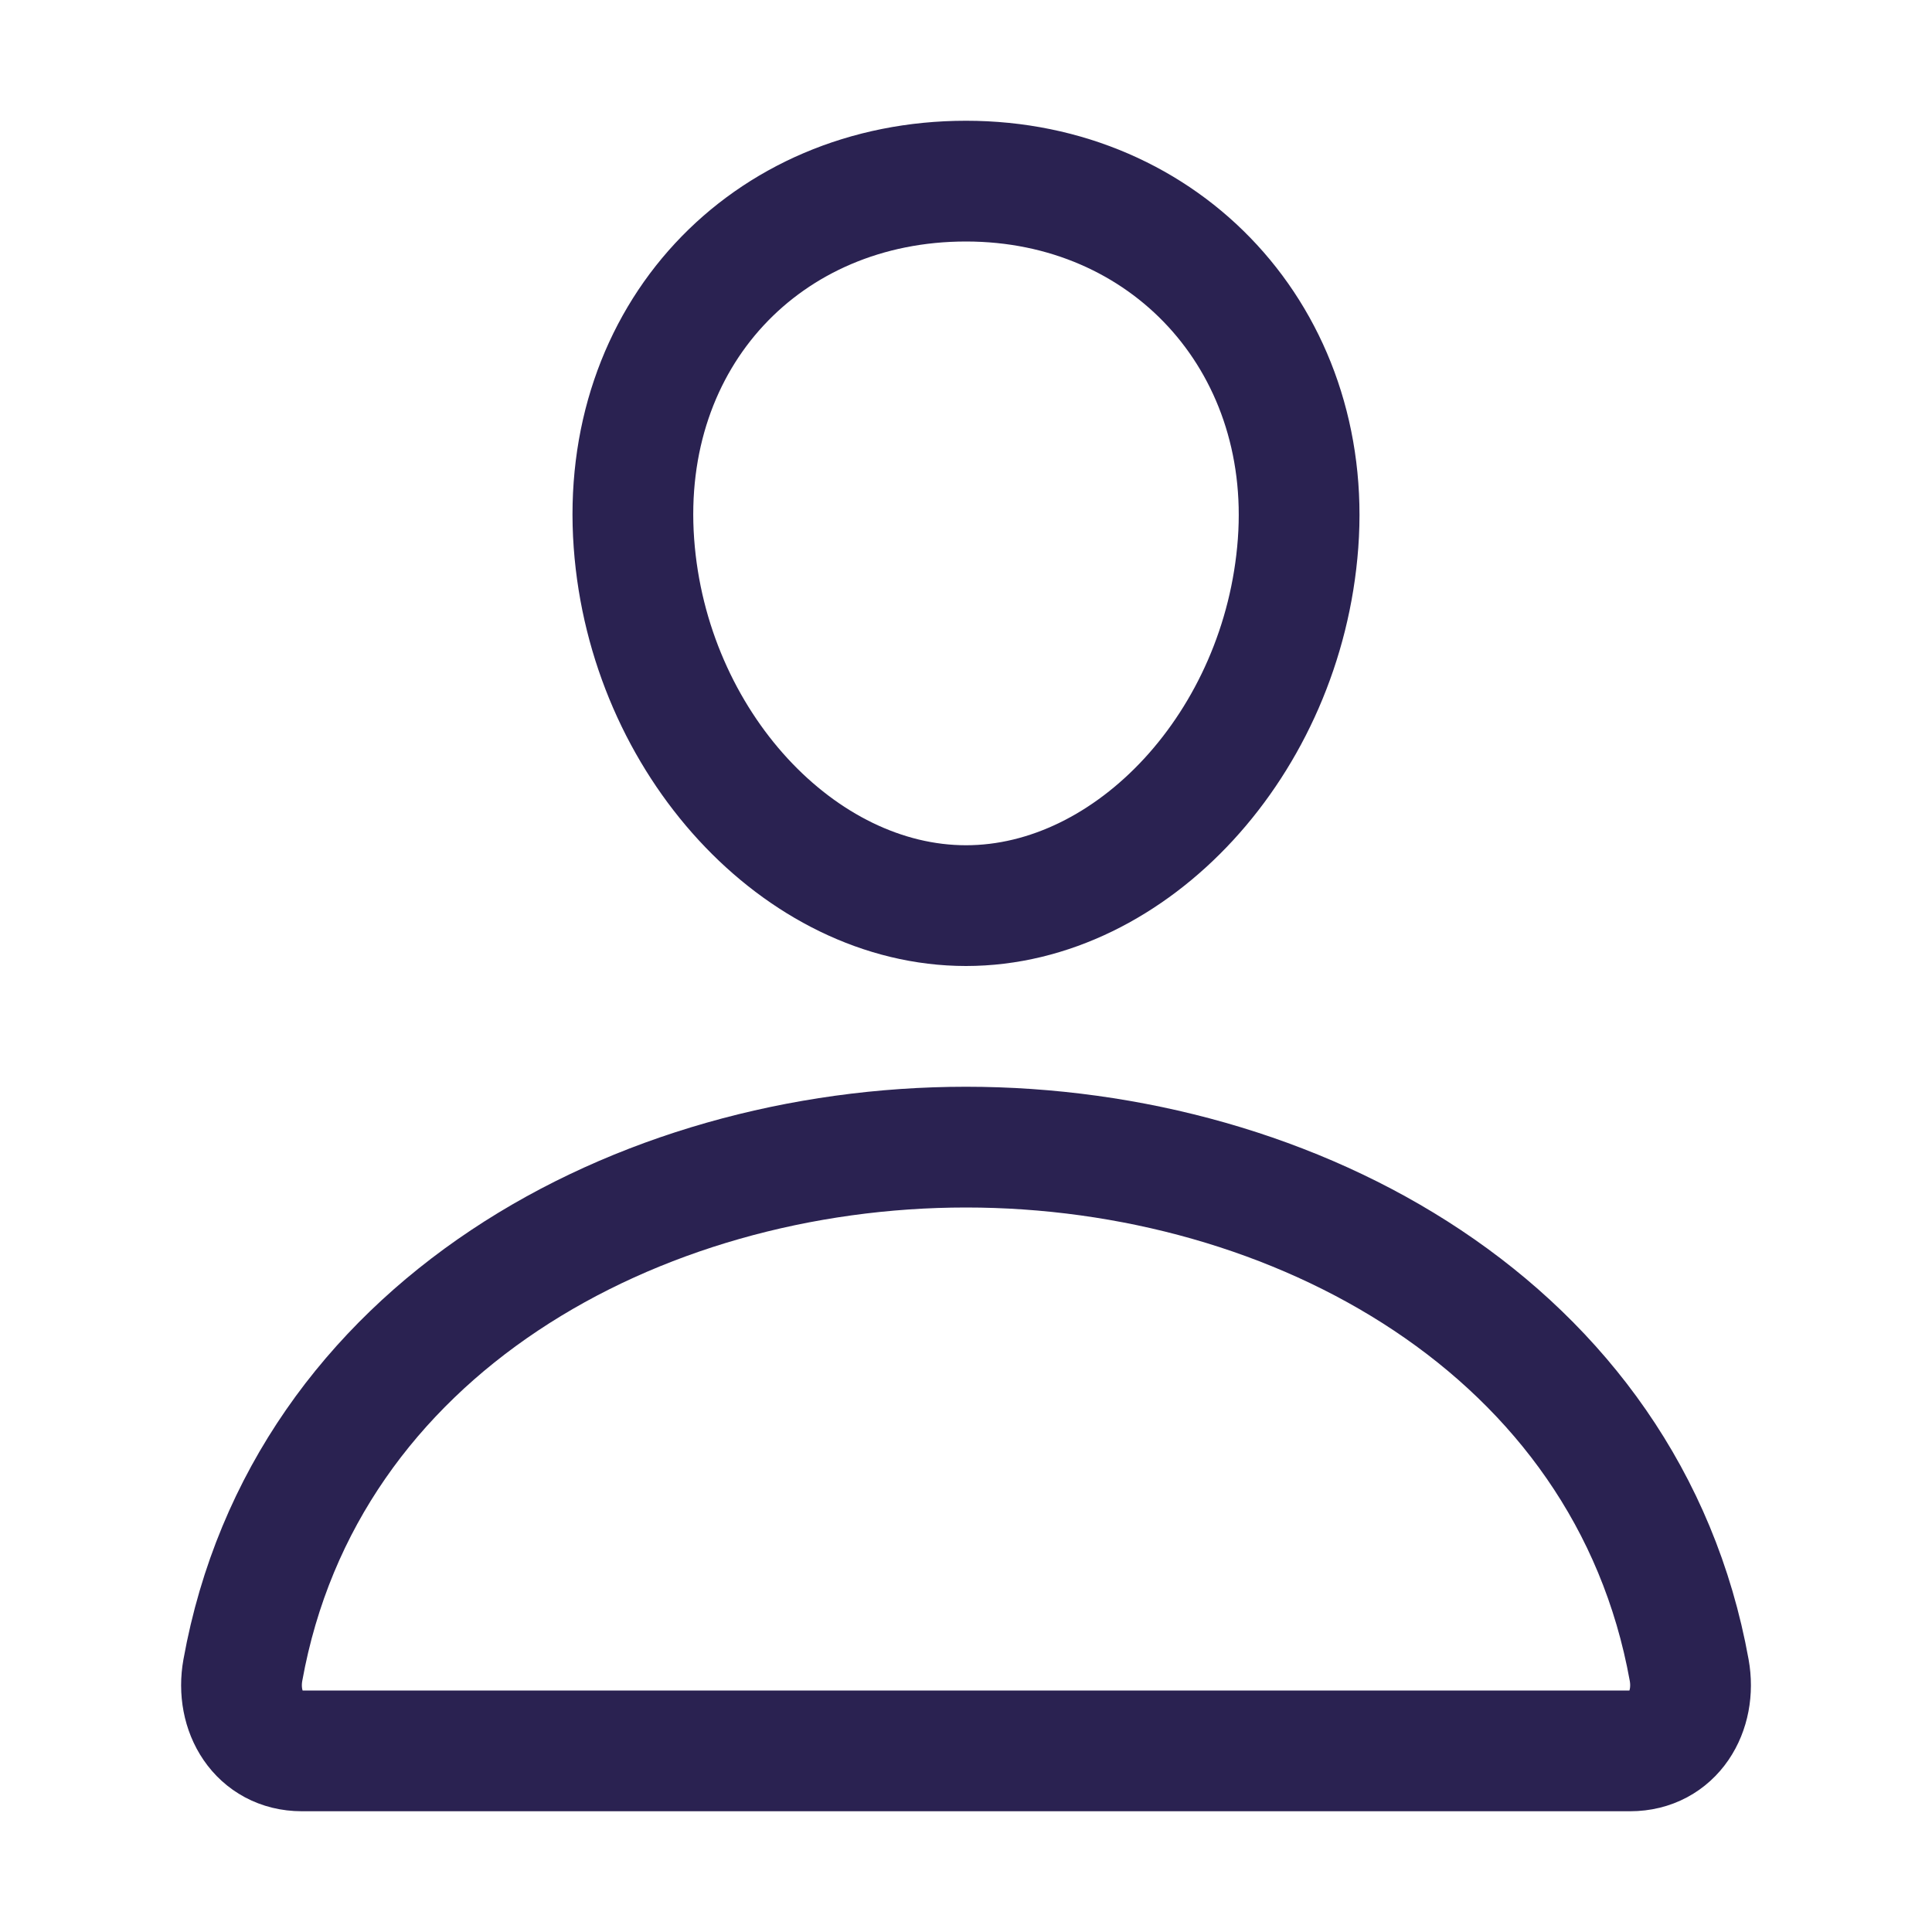
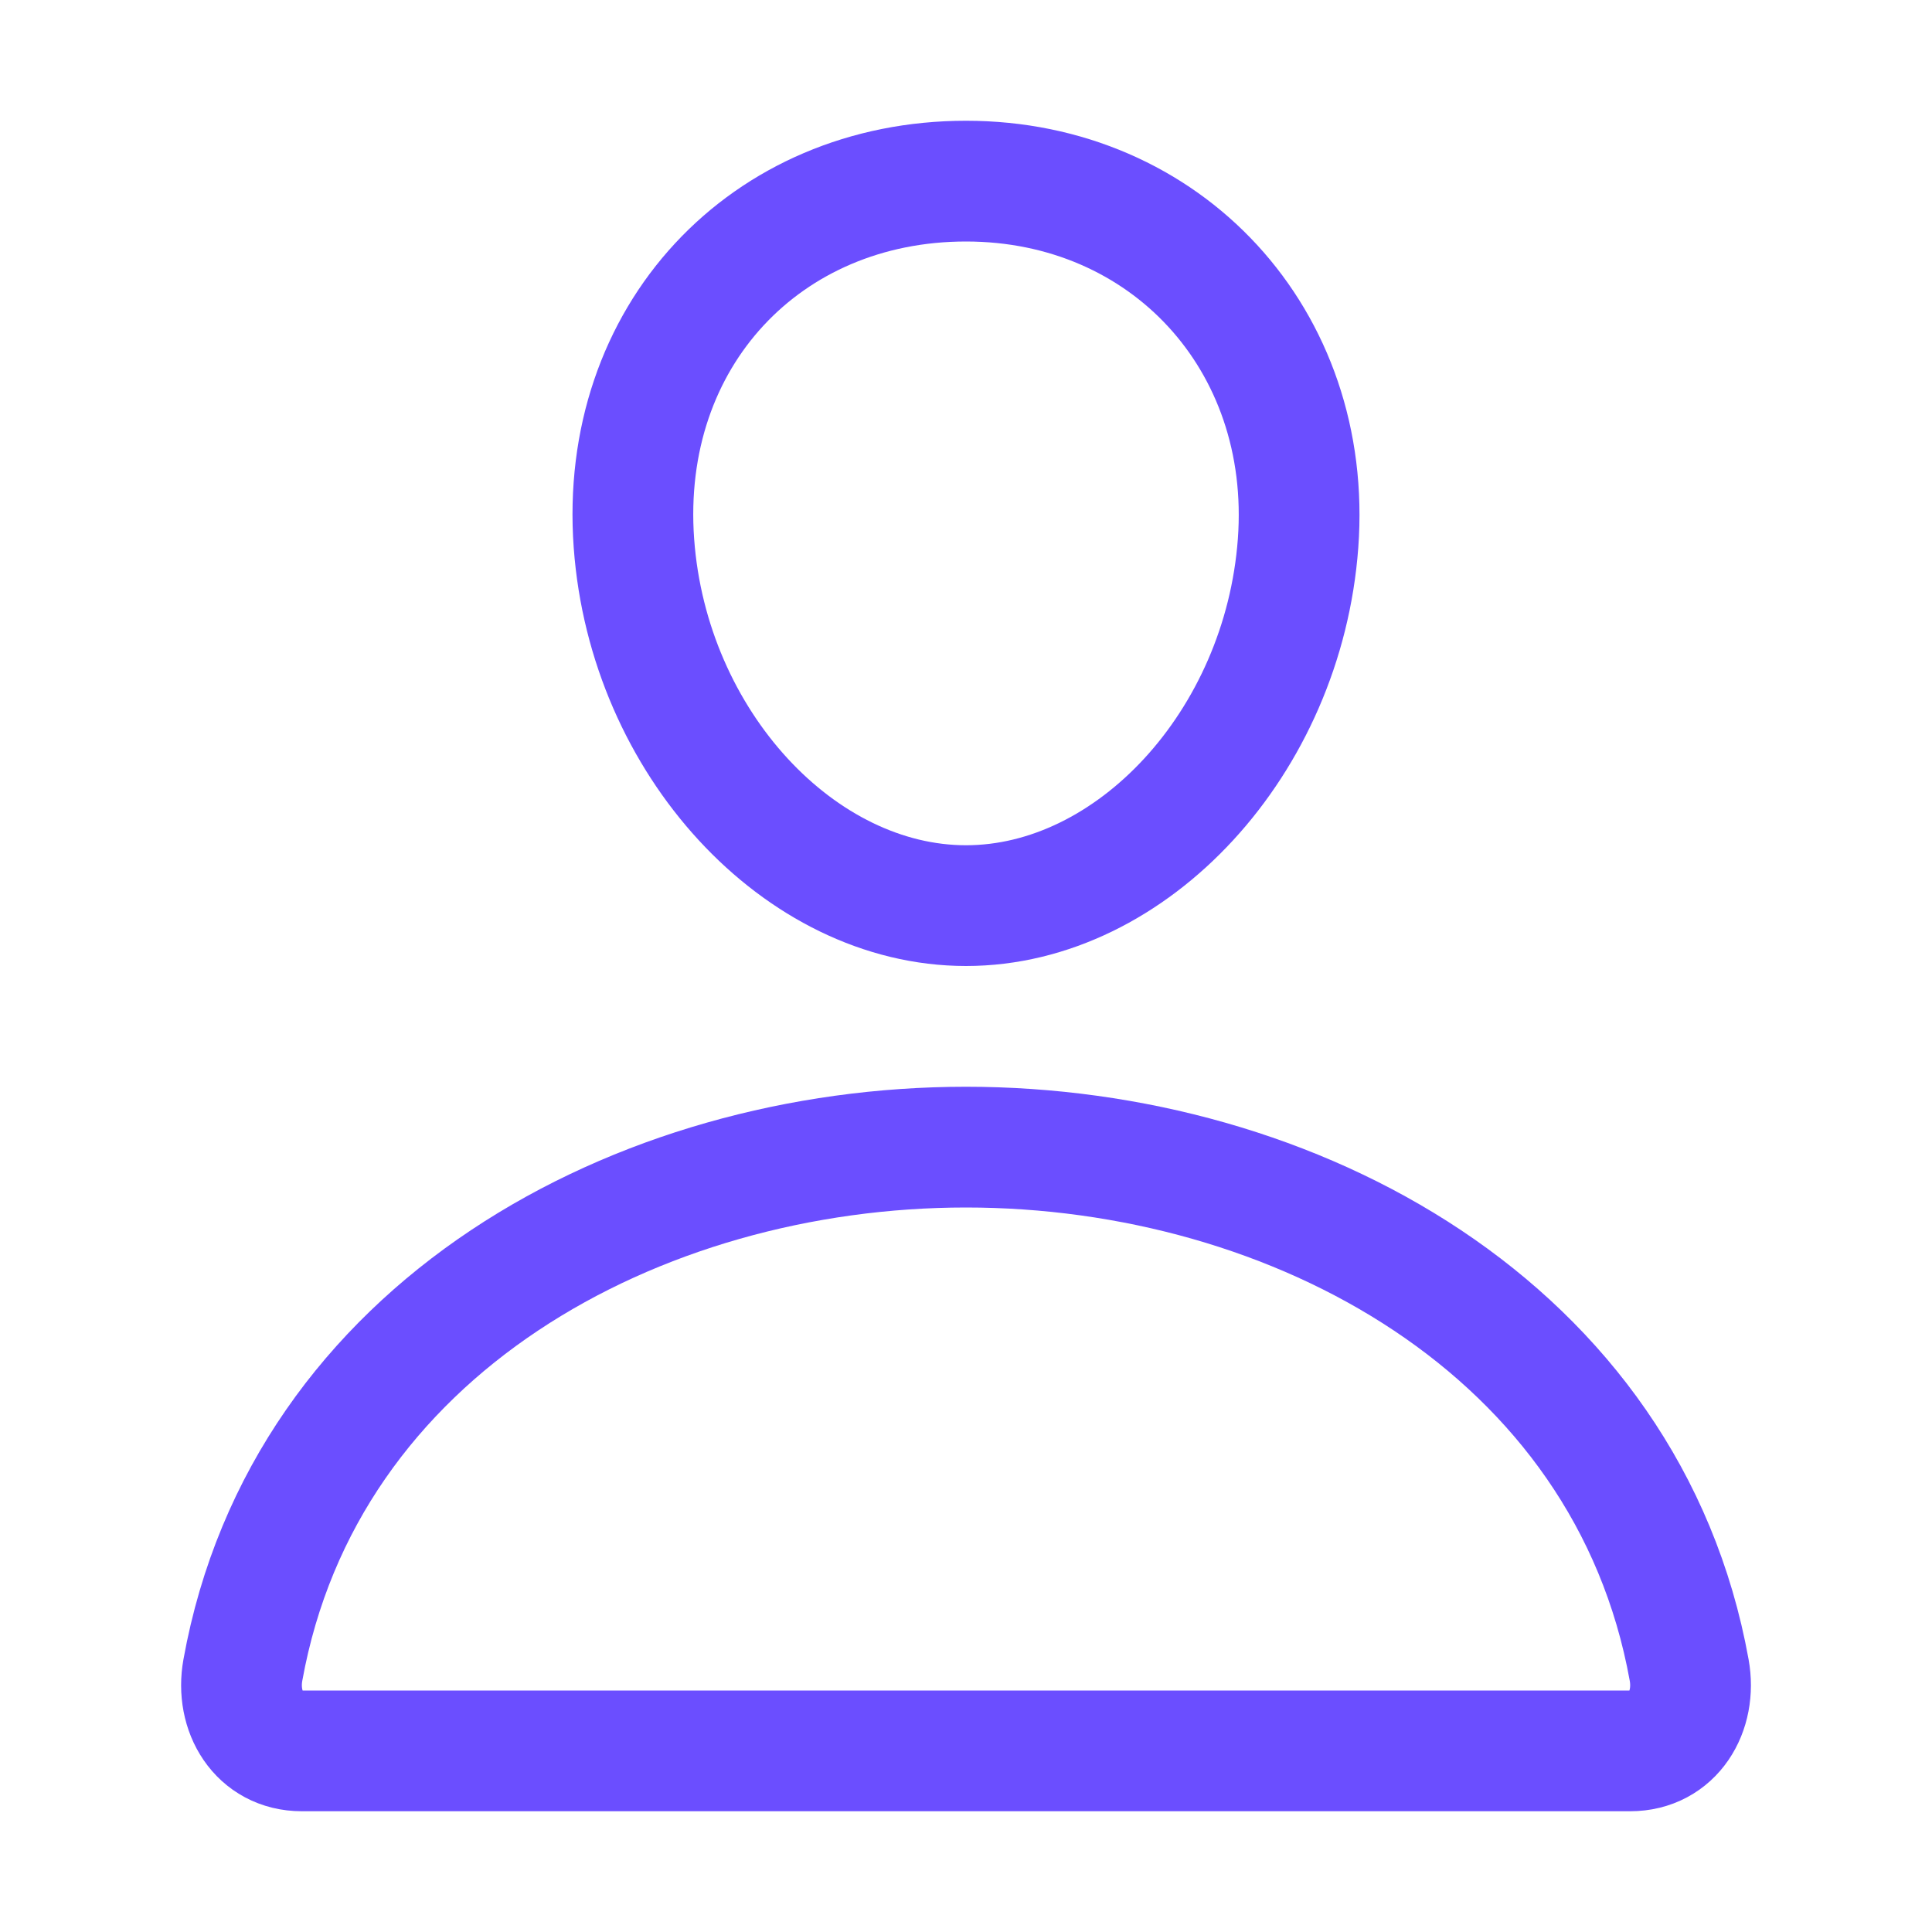
<svg xmlns="http://www.w3.org/2000/svg" class="ionicon" viewBox="0 0 512 512">
-   <path d="M344 144c-3.92 52.87-44 96-88 96s-84.15-43.12-88-96c-4-55 35-96 88-96s92 42 88 96z" fill="none" stroke="#2A2251" stroke-linecap="round" stroke-linejoin="round" stroke-width="32" />
-   <path d="M256 304c-87 0-175.3 48-191.64 138.6C62.39 453.52 68.57 464 80 464h352c11.44 0 17.62-10.48 15.65-21.4C431.3 352 343 304 256 304z" fill="none" stroke="#2A2251" stroke-miterlimit="10" stroke-width="32" />
+   <path d="M344 144c-3.92 52.87-44 96-88 96s-84.15-43.12-88-96c-4-55 35-96 88-96s92 42 88 96z" fill="none" stroke="#6B4EFF" stroke-linecap="round" stroke-linejoin="round" stroke-width="32" />
+   <path d="M256 304c-87 0-175.3 48-191.64 138.6C62.39 453.52 68.57 464 80 464h352c11.44 0 17.62-10.48 15.65-21.4C431.3 352 343 304 256 304z" fill="none" stroke="#6B4EFF" stroke-miterlimit="10" stroke-width="32" />
</svg>
